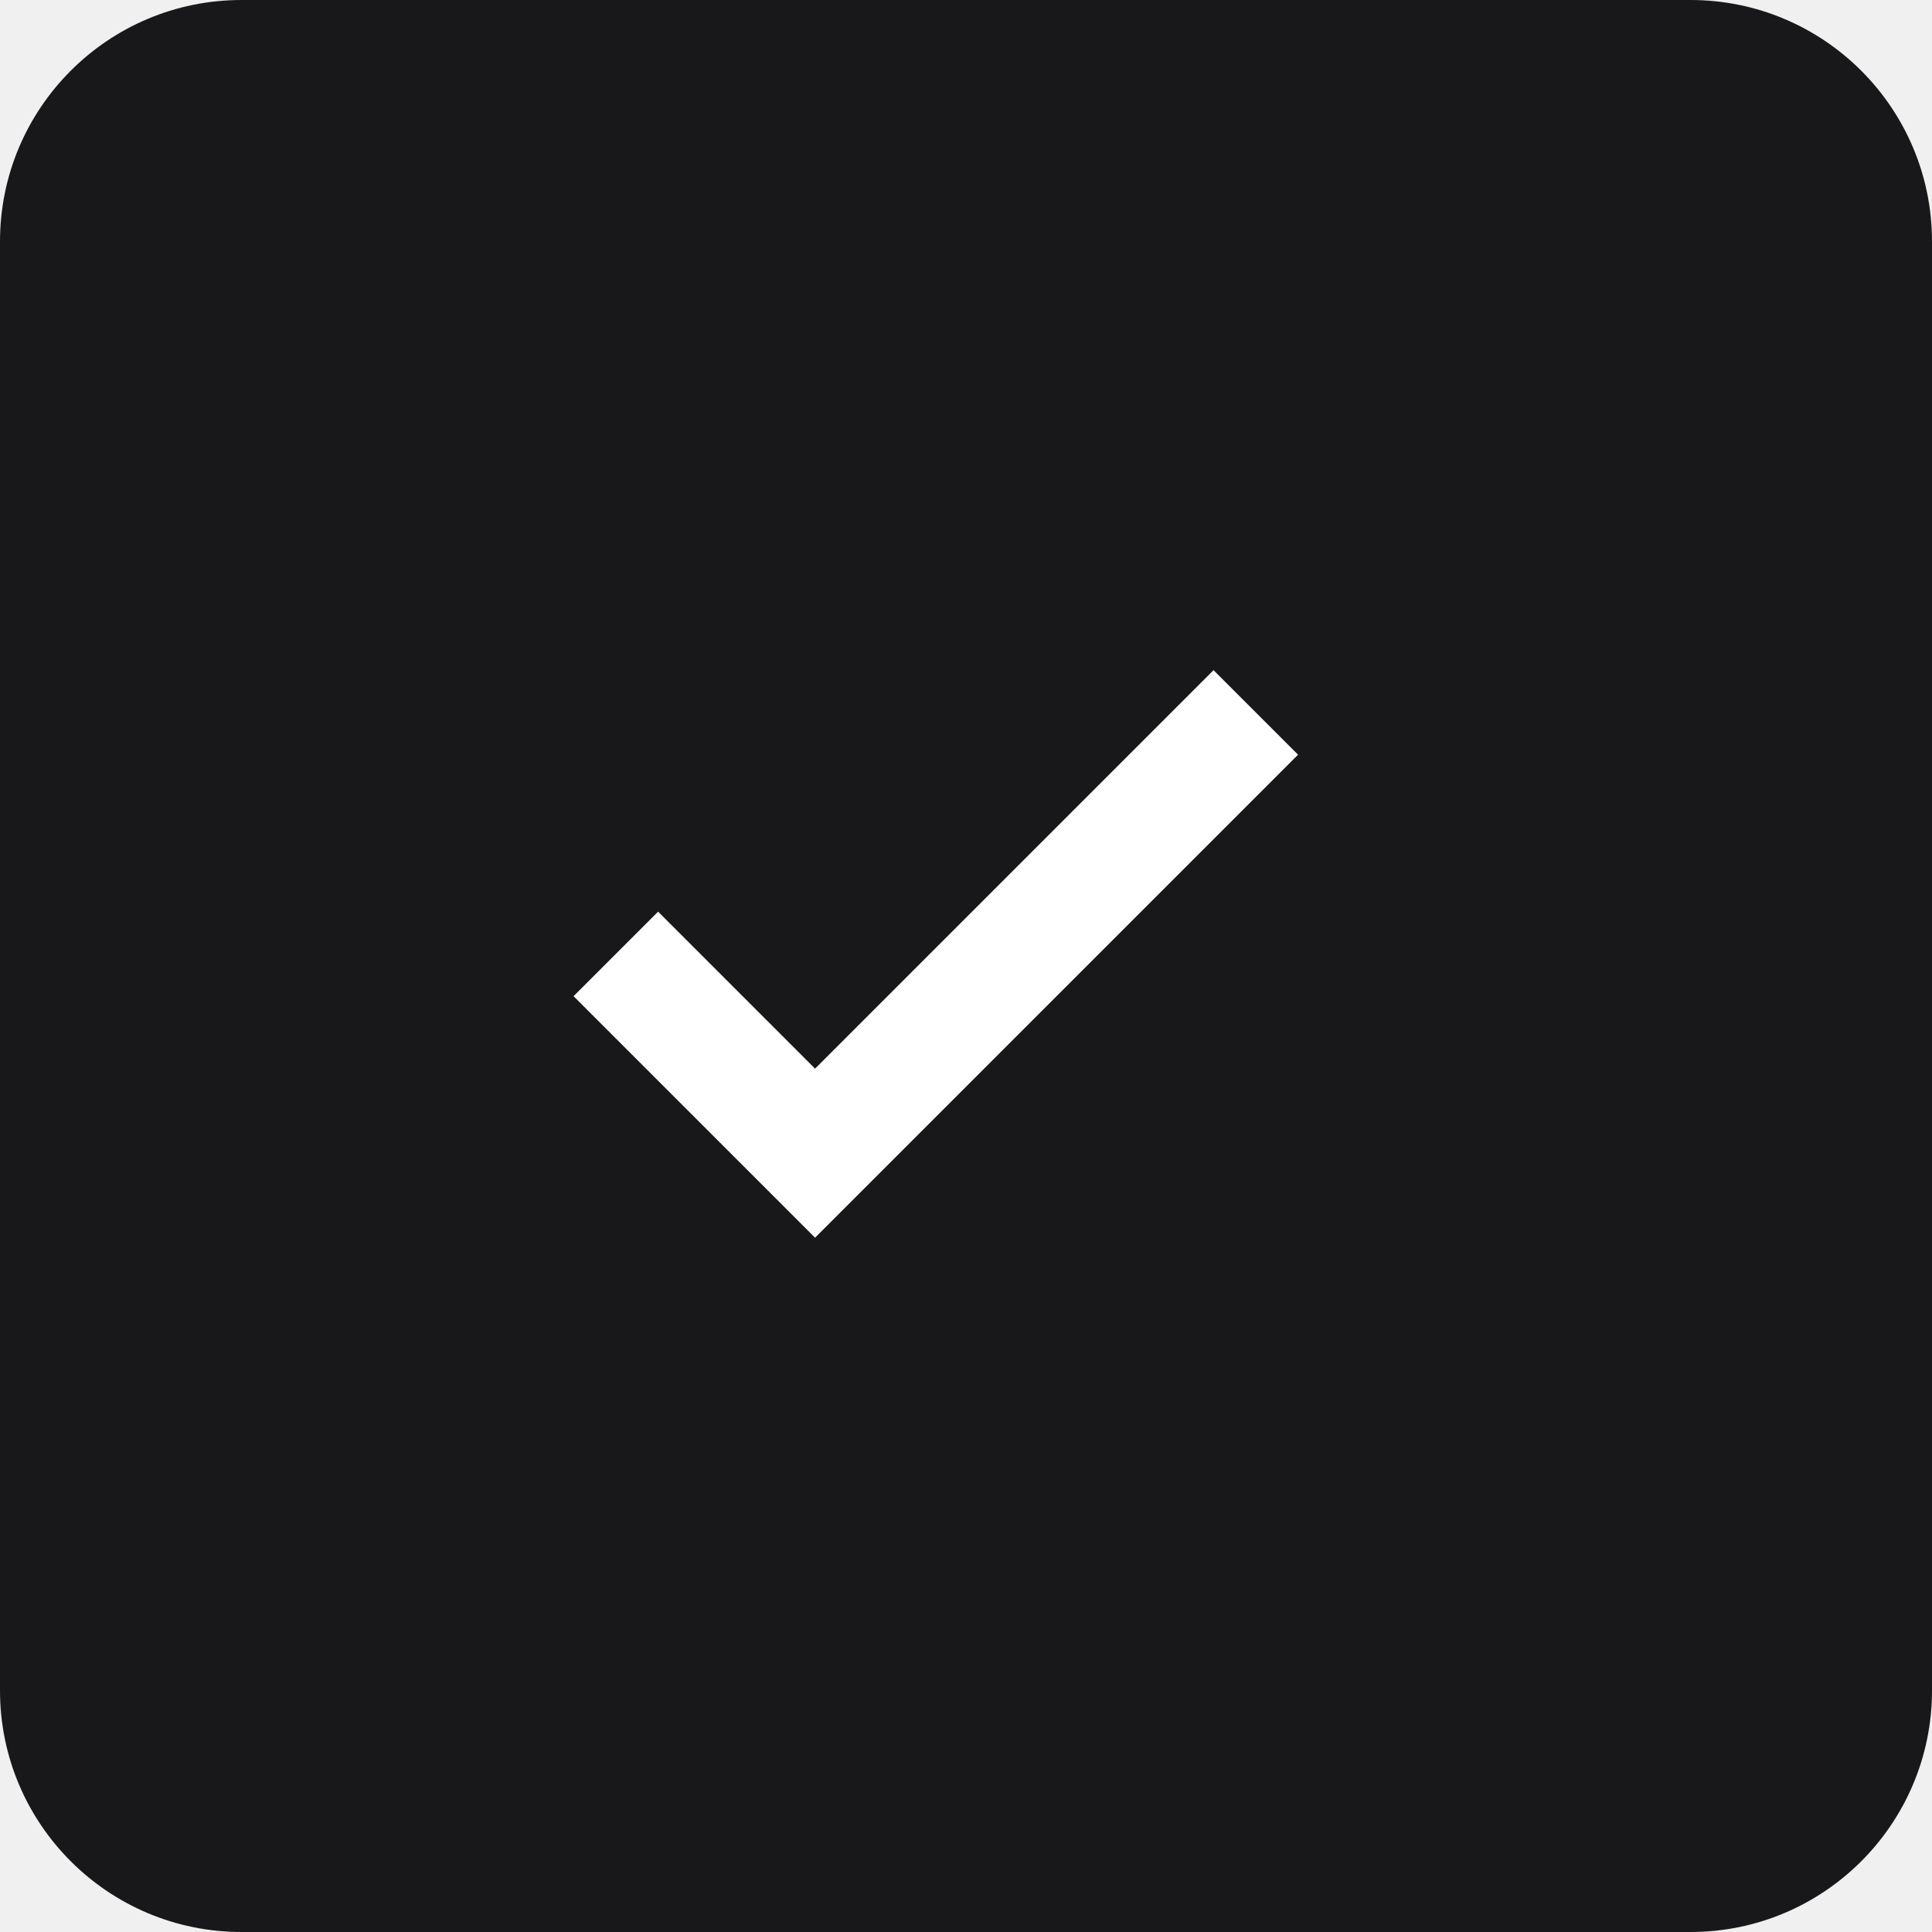
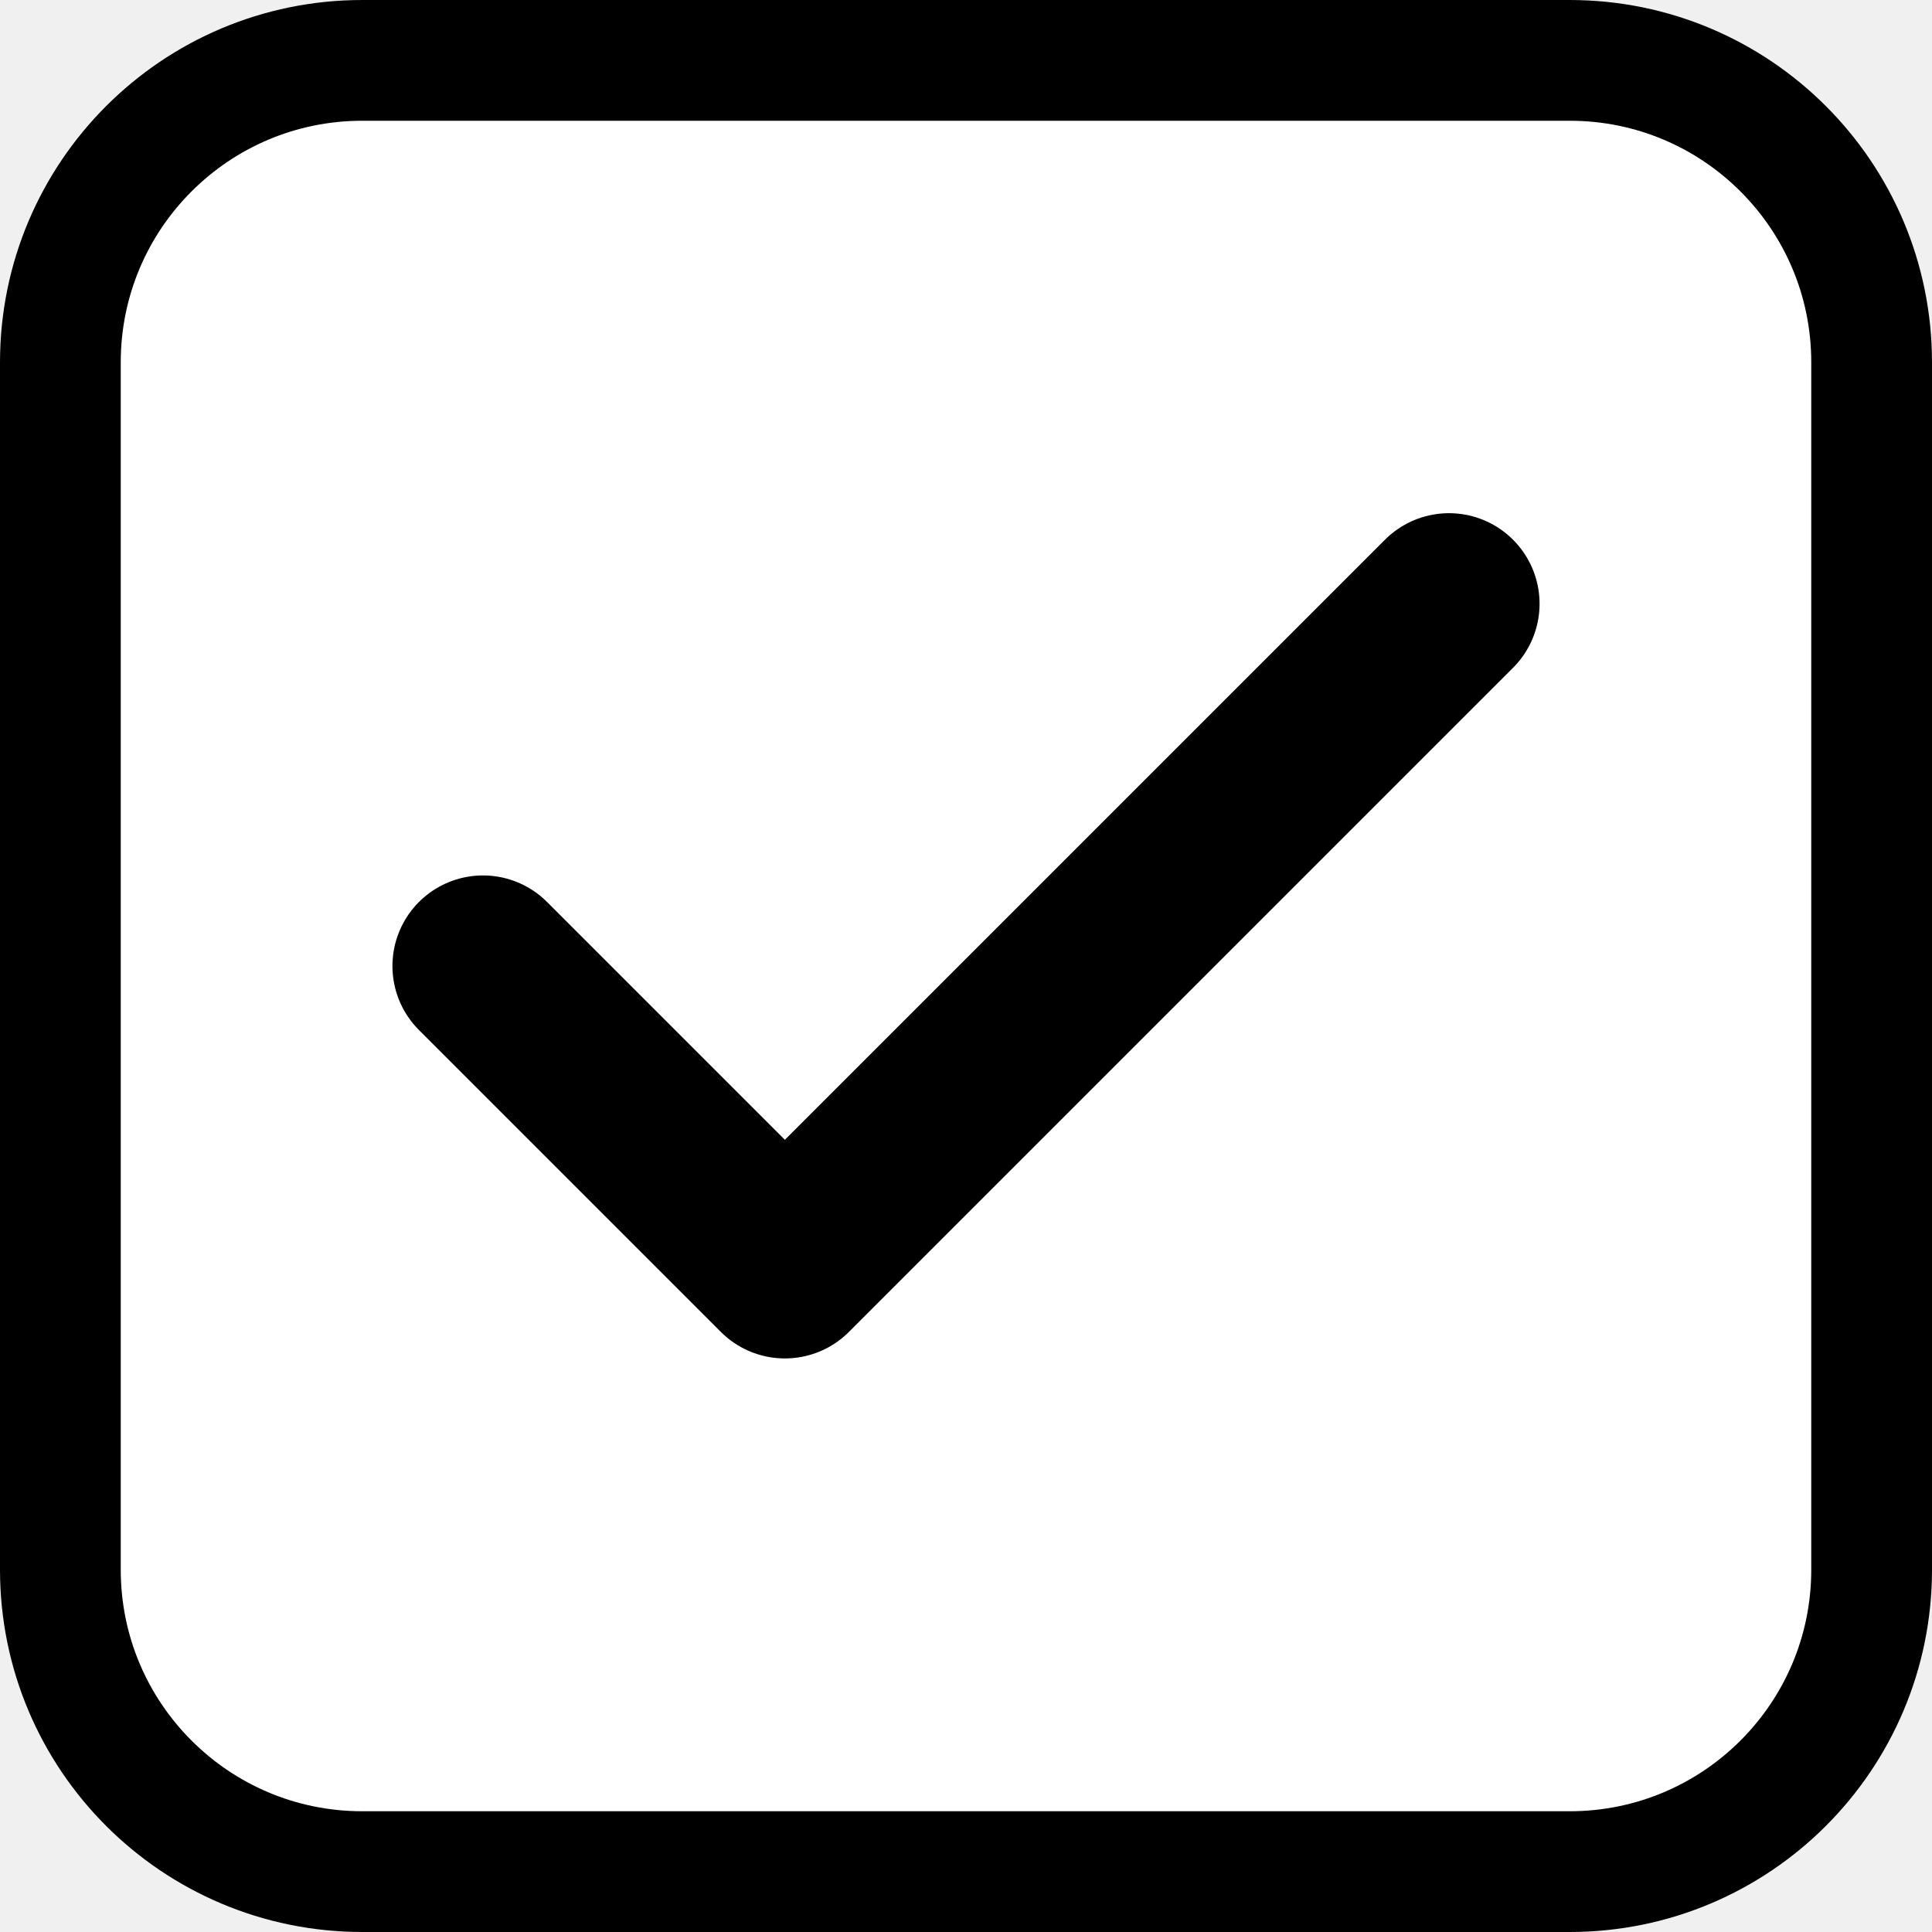
- <svg xmlns="http://www.w3.org/2000/svg" viewBox="0 0 32 32">
-   <rect width="32" height="32" rx="4" fill="#18181b" />
-   <path d="M13.5 20.5l-4-4 1.4-1.4 2.6 2.6 6.6-6.6 1.4 1.4-8 8z" fill="white" />
+ <svg xmlns="http://www.w3.org/2000/svg" width="32" height="32" viewBox="0 0 32 32" fill="none">
+   <rect width="32" height="32" rx="6" fill="#ffffff" />
+   <rect x="1" y="1" width="30" height="30" rx="5" fill="none" stroke="#000000" stroke-width="2" />
+   <path d="M8 16L13 21L24 10" stroke="#000000" stroke-width="3" stroke-linecap="round" stroke-linejoin="round" fill="none" />
</svg>
